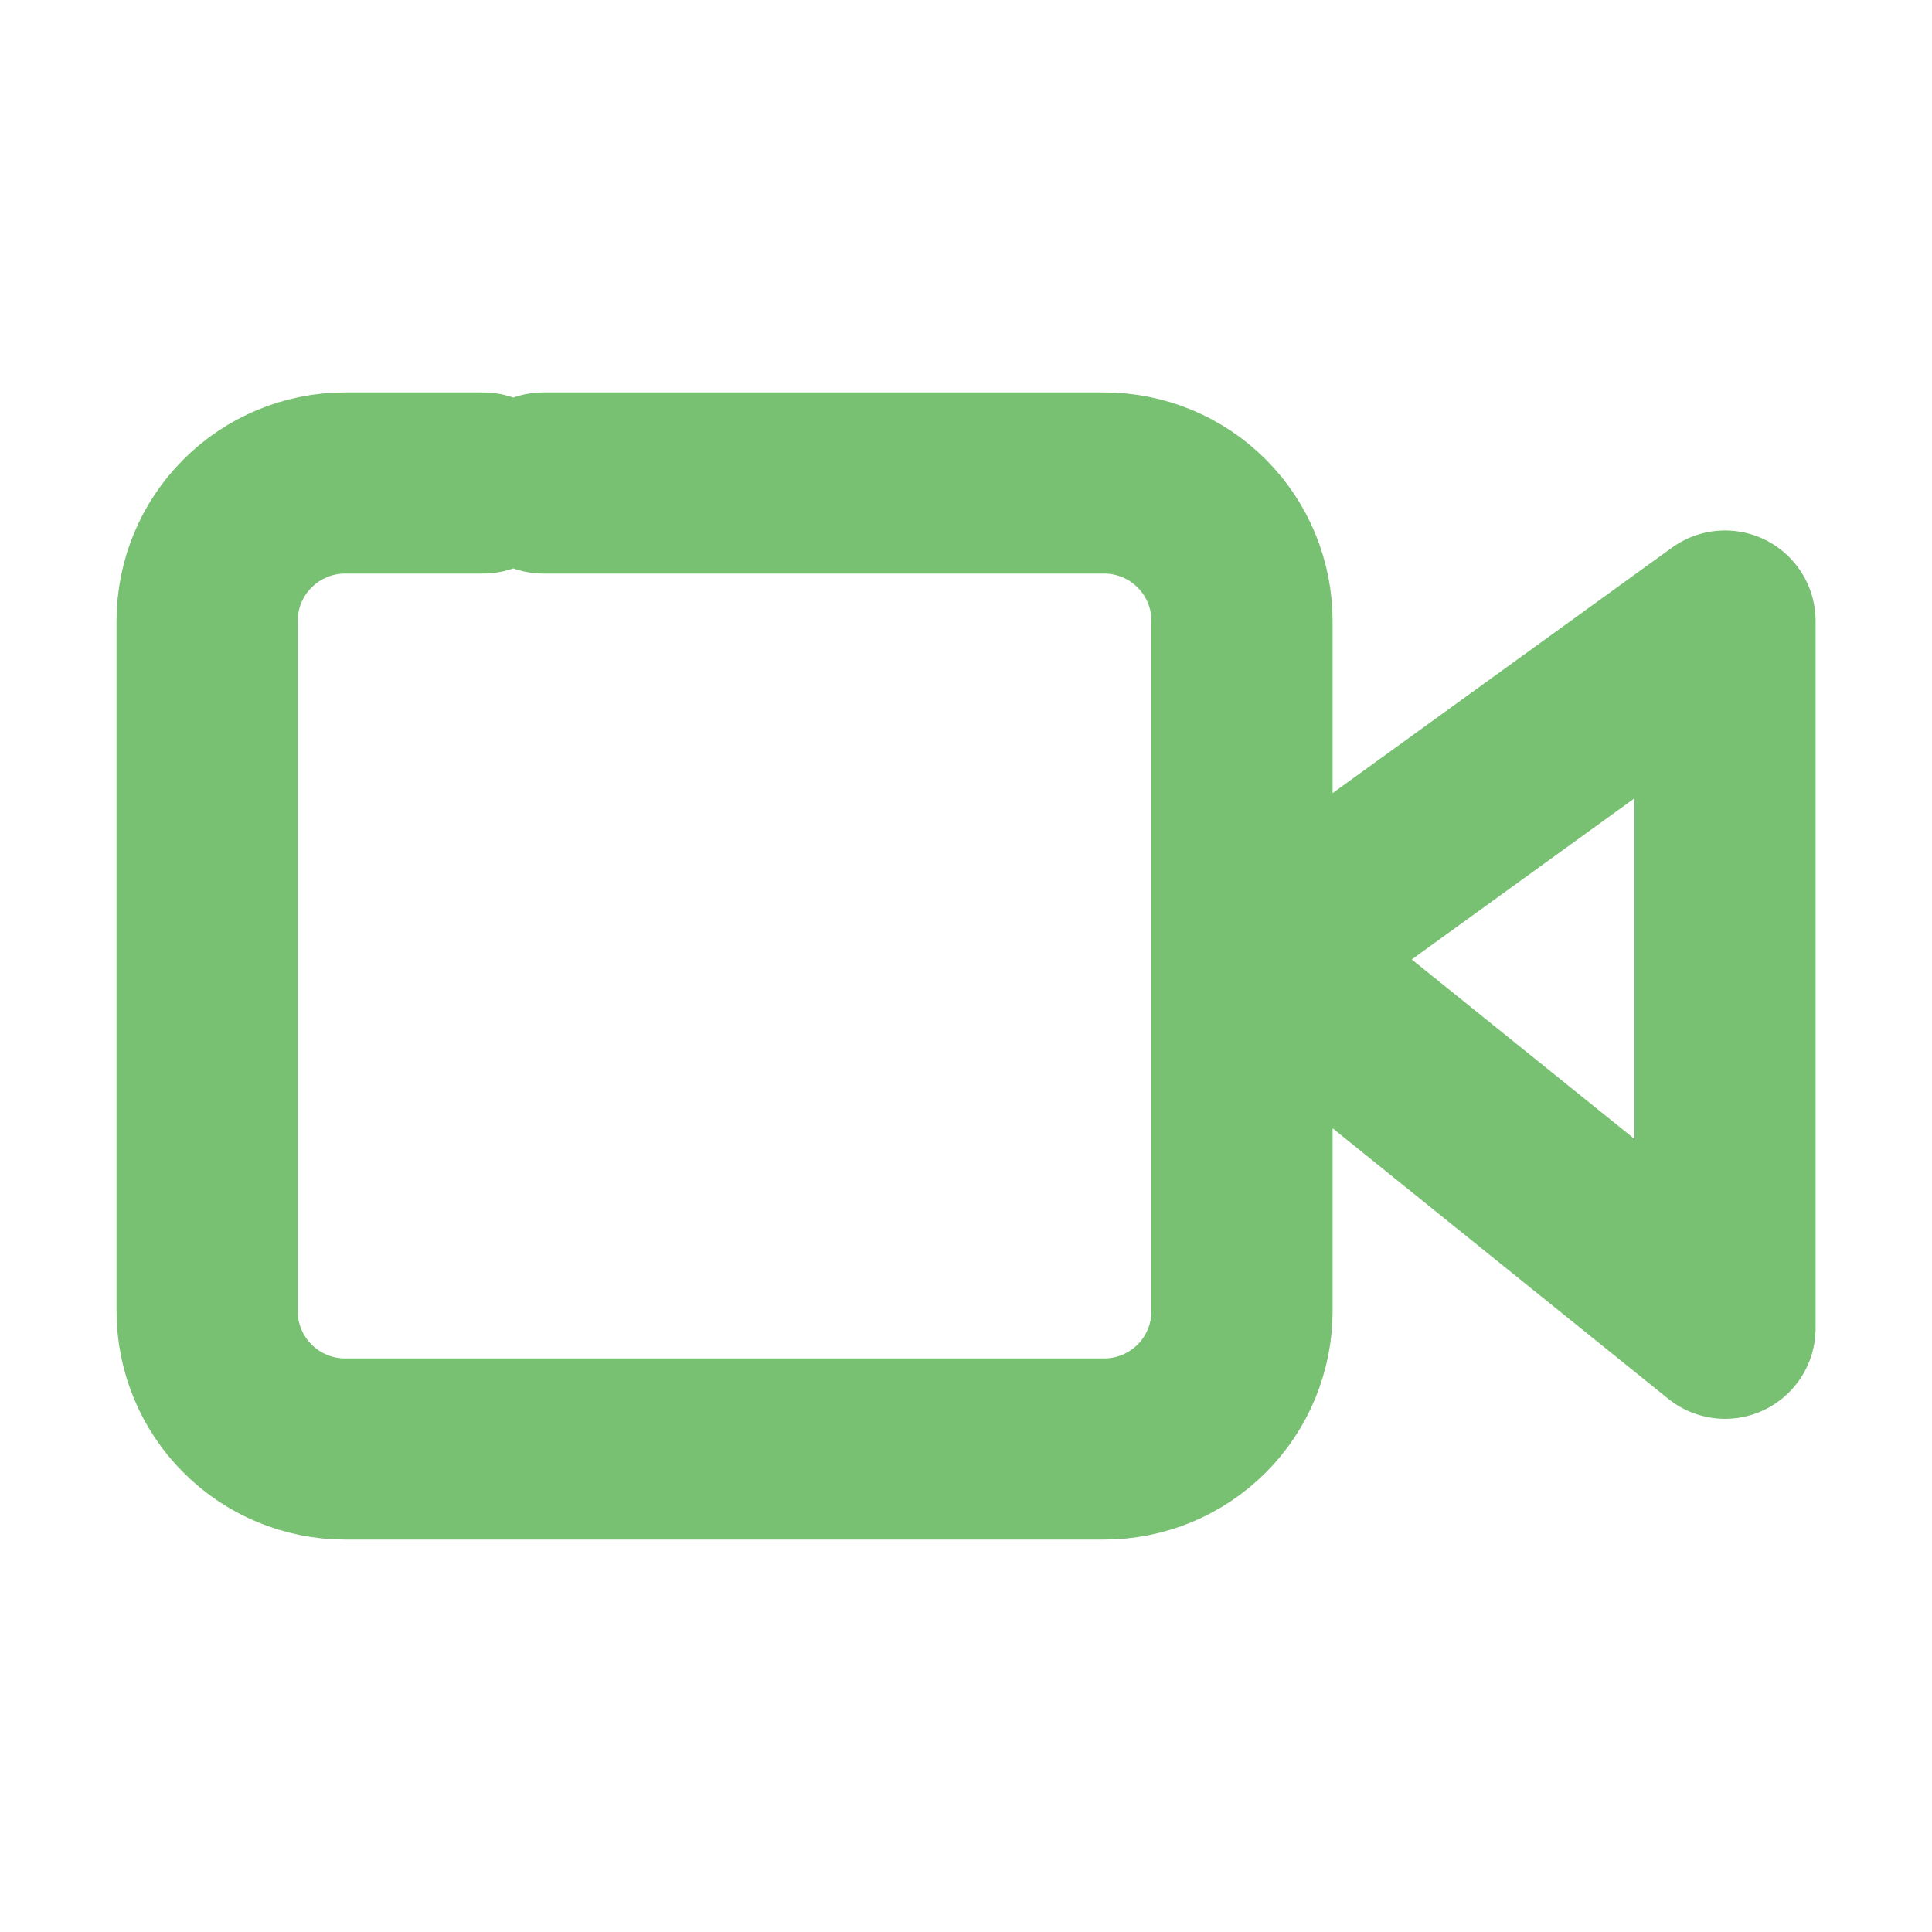
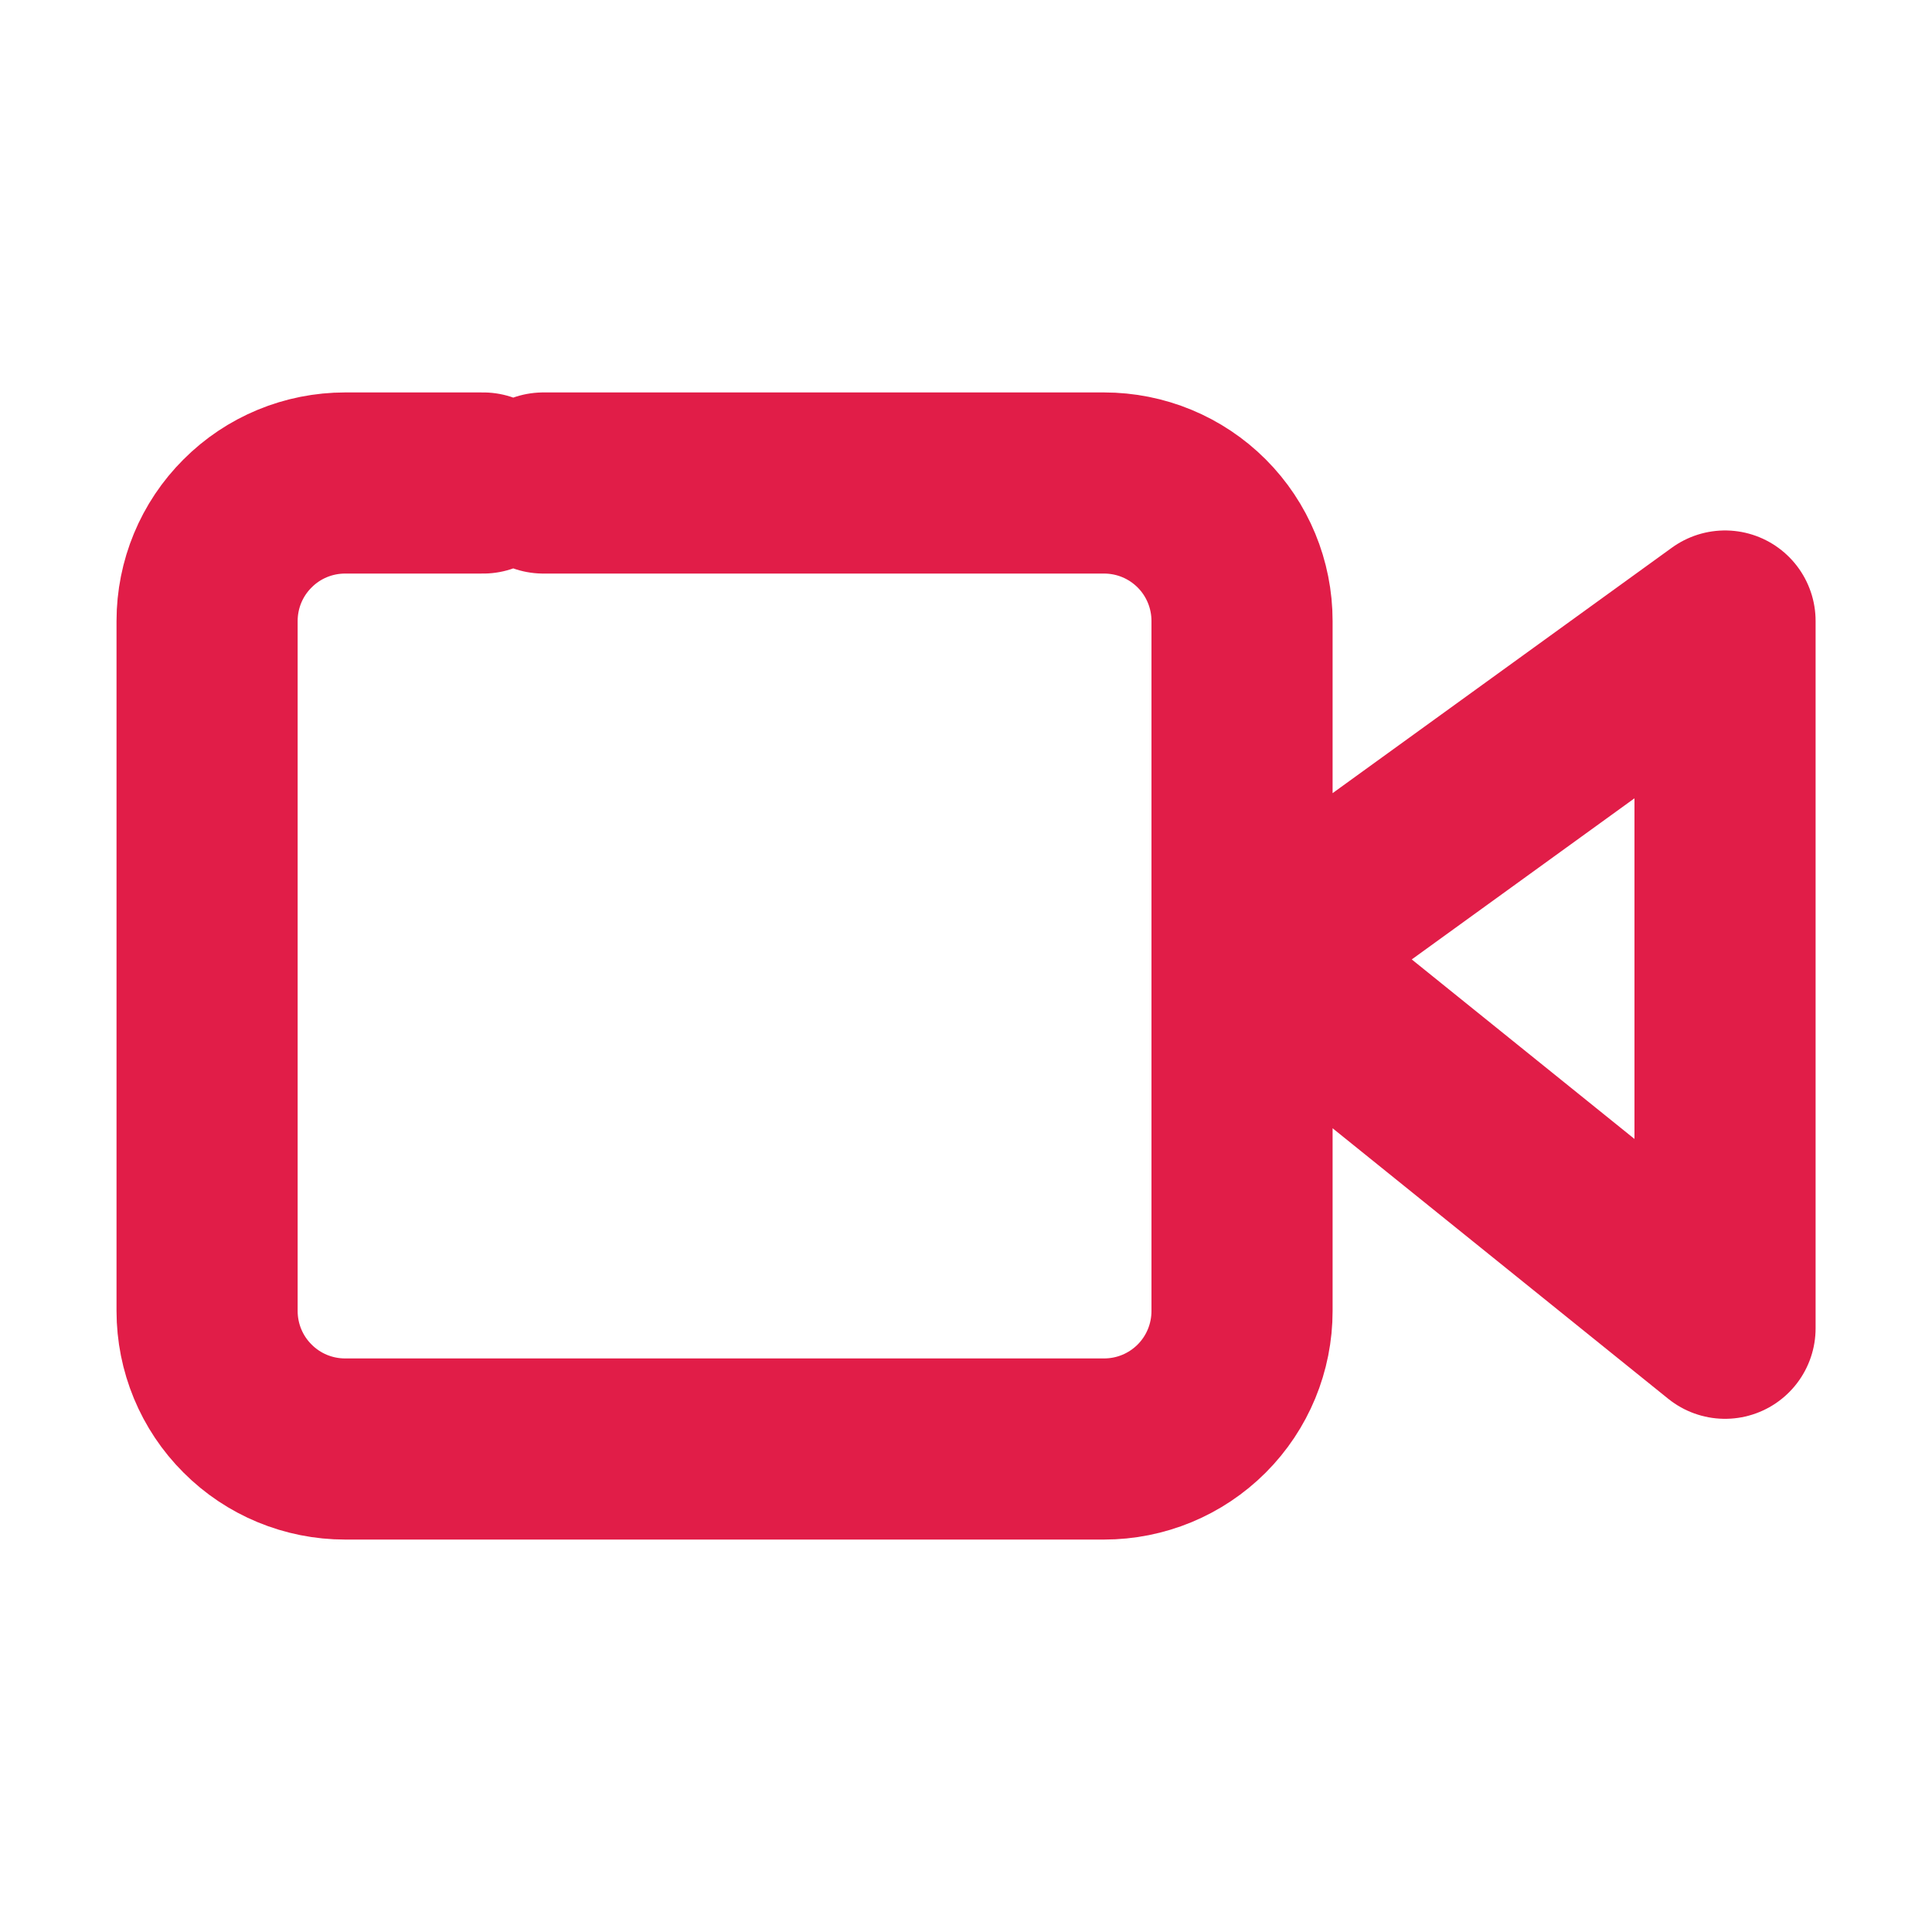
<svg xmlns="http://www.w3.org/2000/svg" width="16" height="16" viewBox="0 0 16 16" fill="none">
-   <path d="M10.286 7.051V10.857C10.286 11.16 10.166 11.451 9.952 11.665C9.737 11.88 9.447 12 9.143 12H2.858C2.555 12 2.264 11.88 2.05 11.665C1.835 11.451 1.715 11.16 1.715 10.857V5.143C1.715 4.84 1.835 4.549 2.05 4.335C2.264 4.12 2.555 4 2.858 4H4.001M10.286 7.051V5.143C10.286 4.84 10.166 4.549 9.952 4.335C9.737 4.12 9.447 4 9.143 4H4.5M10.286 7.051L10.858 7.623L14.286 5.143V11L10.858 8.237" stroke="#78C072" stroke-width="1.5" stroke-linecap="round" stroke-linejoin="round" />
+   <path d="M10.286 7.051V10.857C10.286 11.16 10.166 11.451 9.952 11.665C9.737 11.88 9.447 12 9.143 12H2.858C2.555 12 2.264 11.88 2.05 11.665C1.835 11.451 1.715 11.16 1.715 10.857V5.143C1.715 4.84 1.835 4.549 2.05 4.335C2.264 4.12 2.555 4 2.858 4H4.001M10.286 7.051V5.143C10.286 4.84 10.166 4.549 9.952 4.335C9.737 4.12 9.447 4 9.143 4H4.5M10.286 7.051L10.858 7.623L14.286 5.143V11L10.858 8.237" stroke="#e11d48" stroke-width="1.5" stroke-linecap="round" stroke-linejoin="round" />
</svg>
